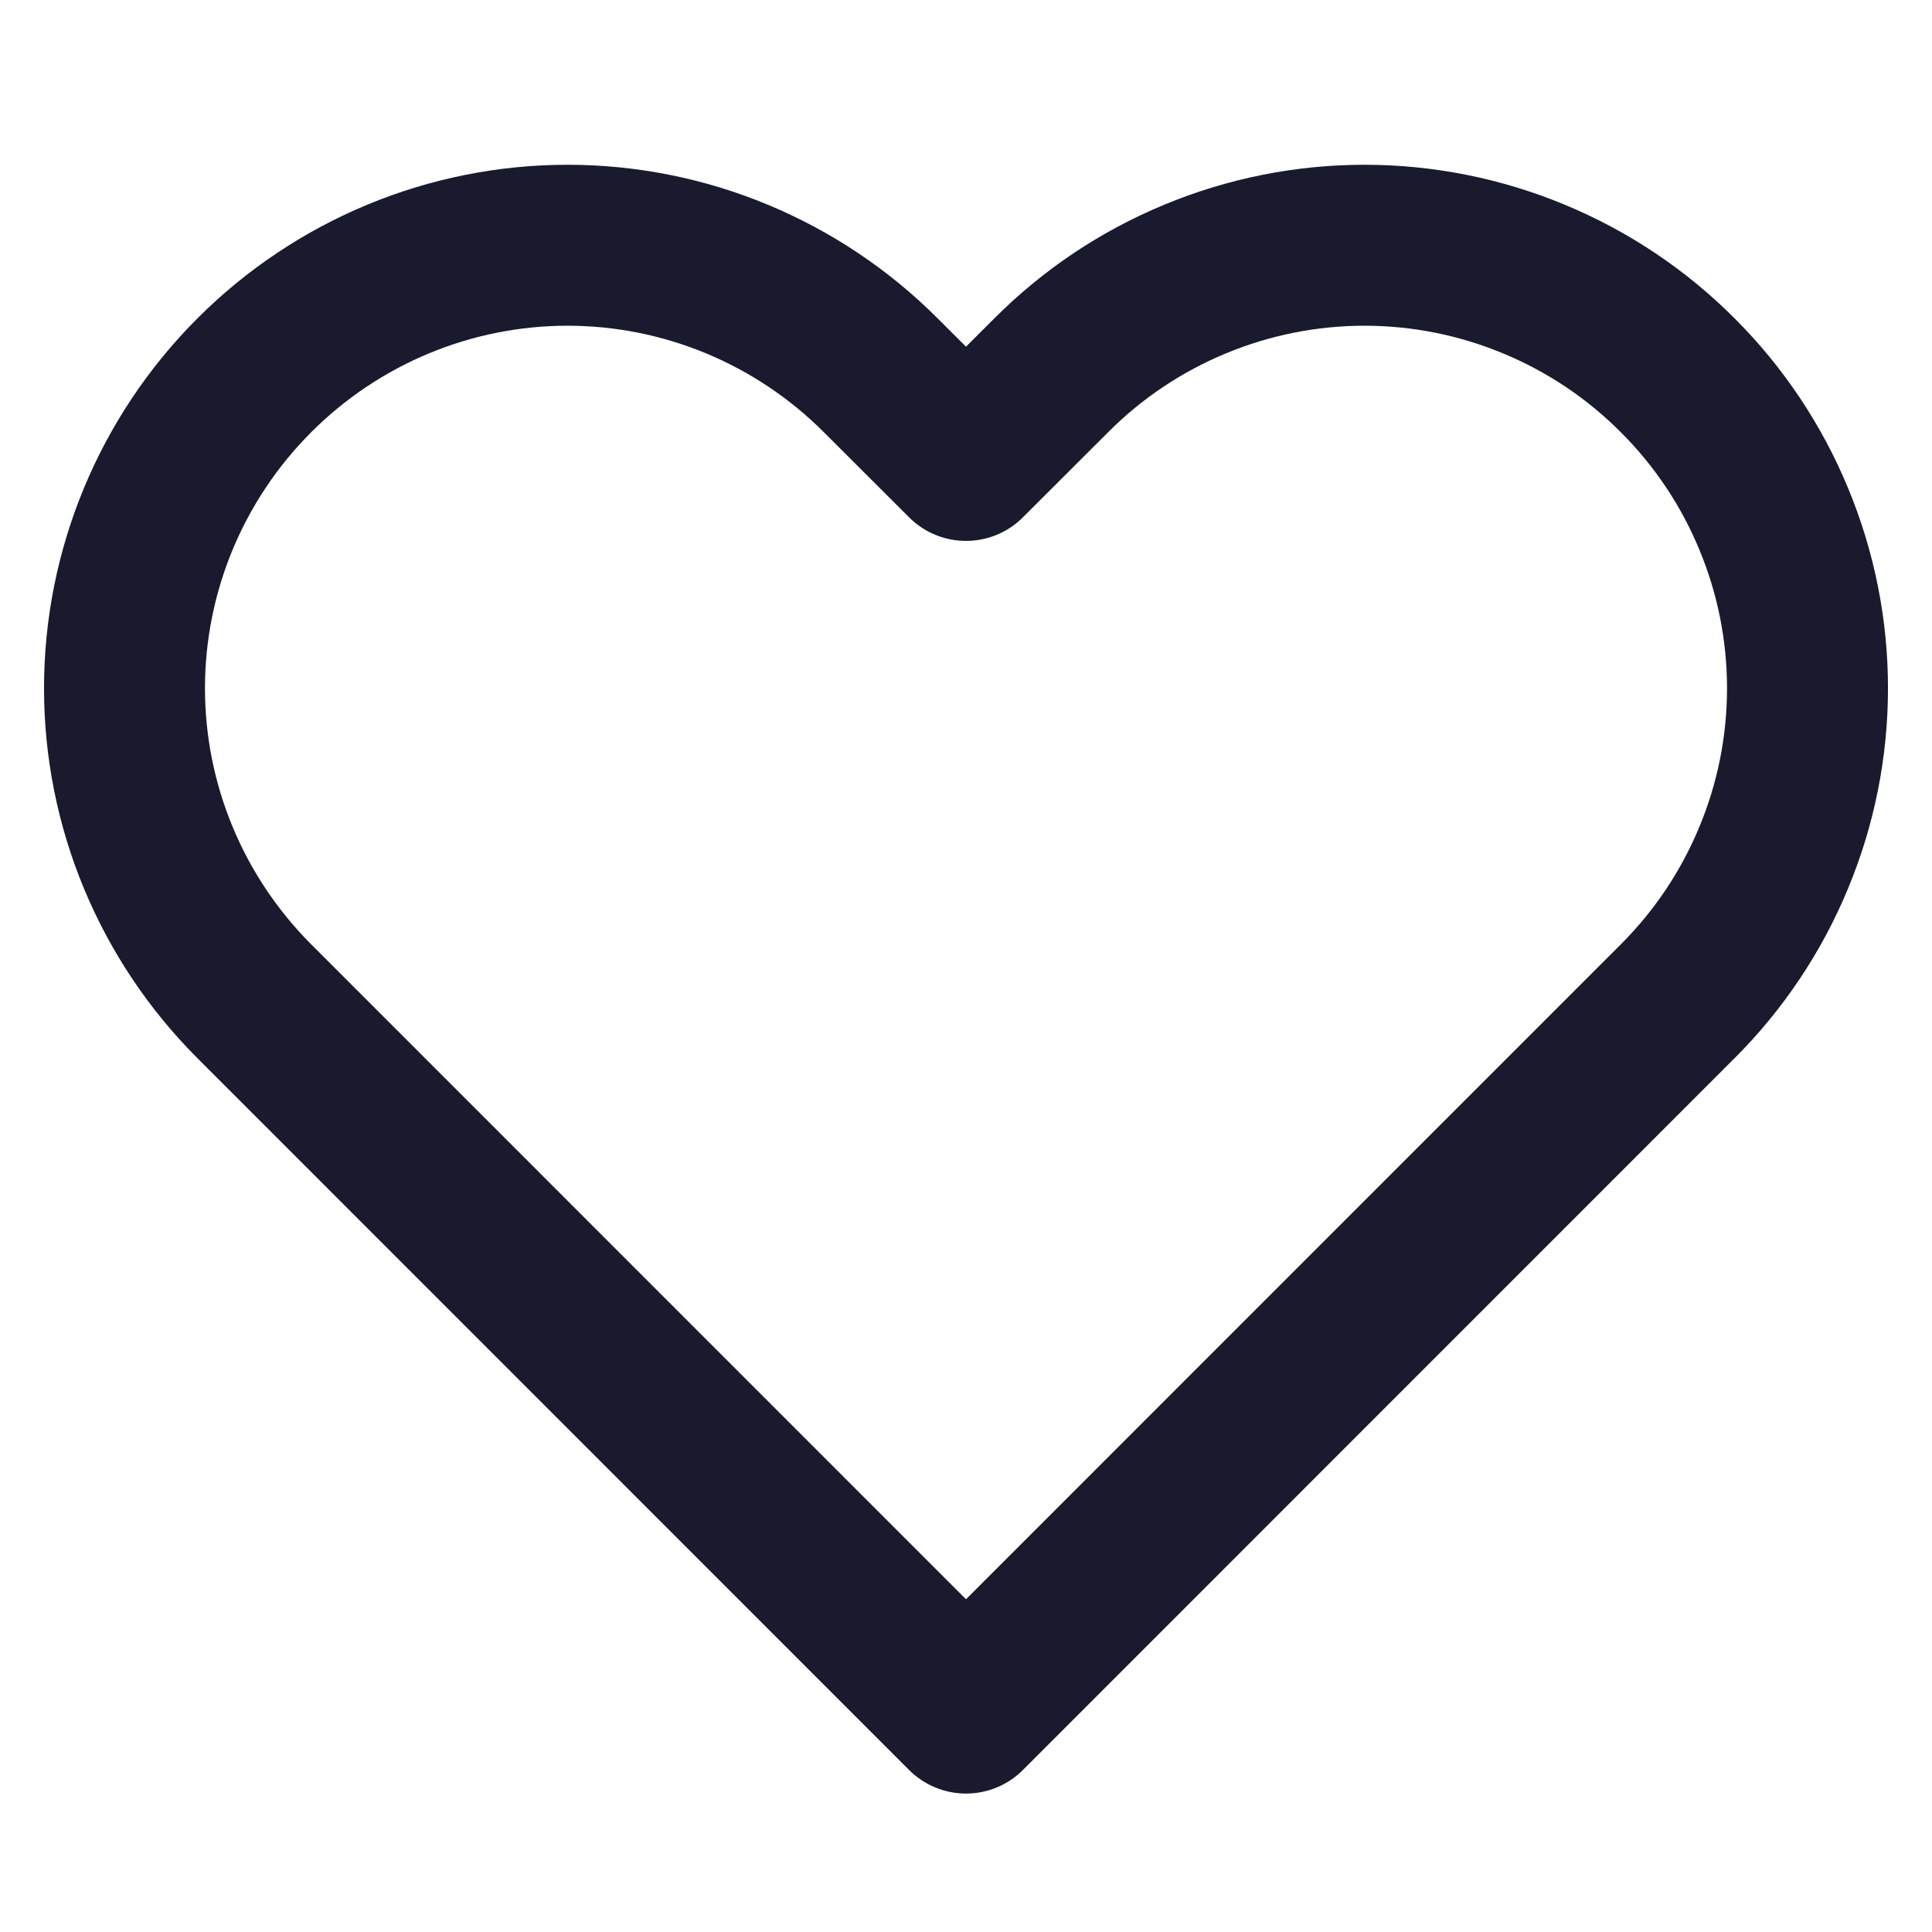
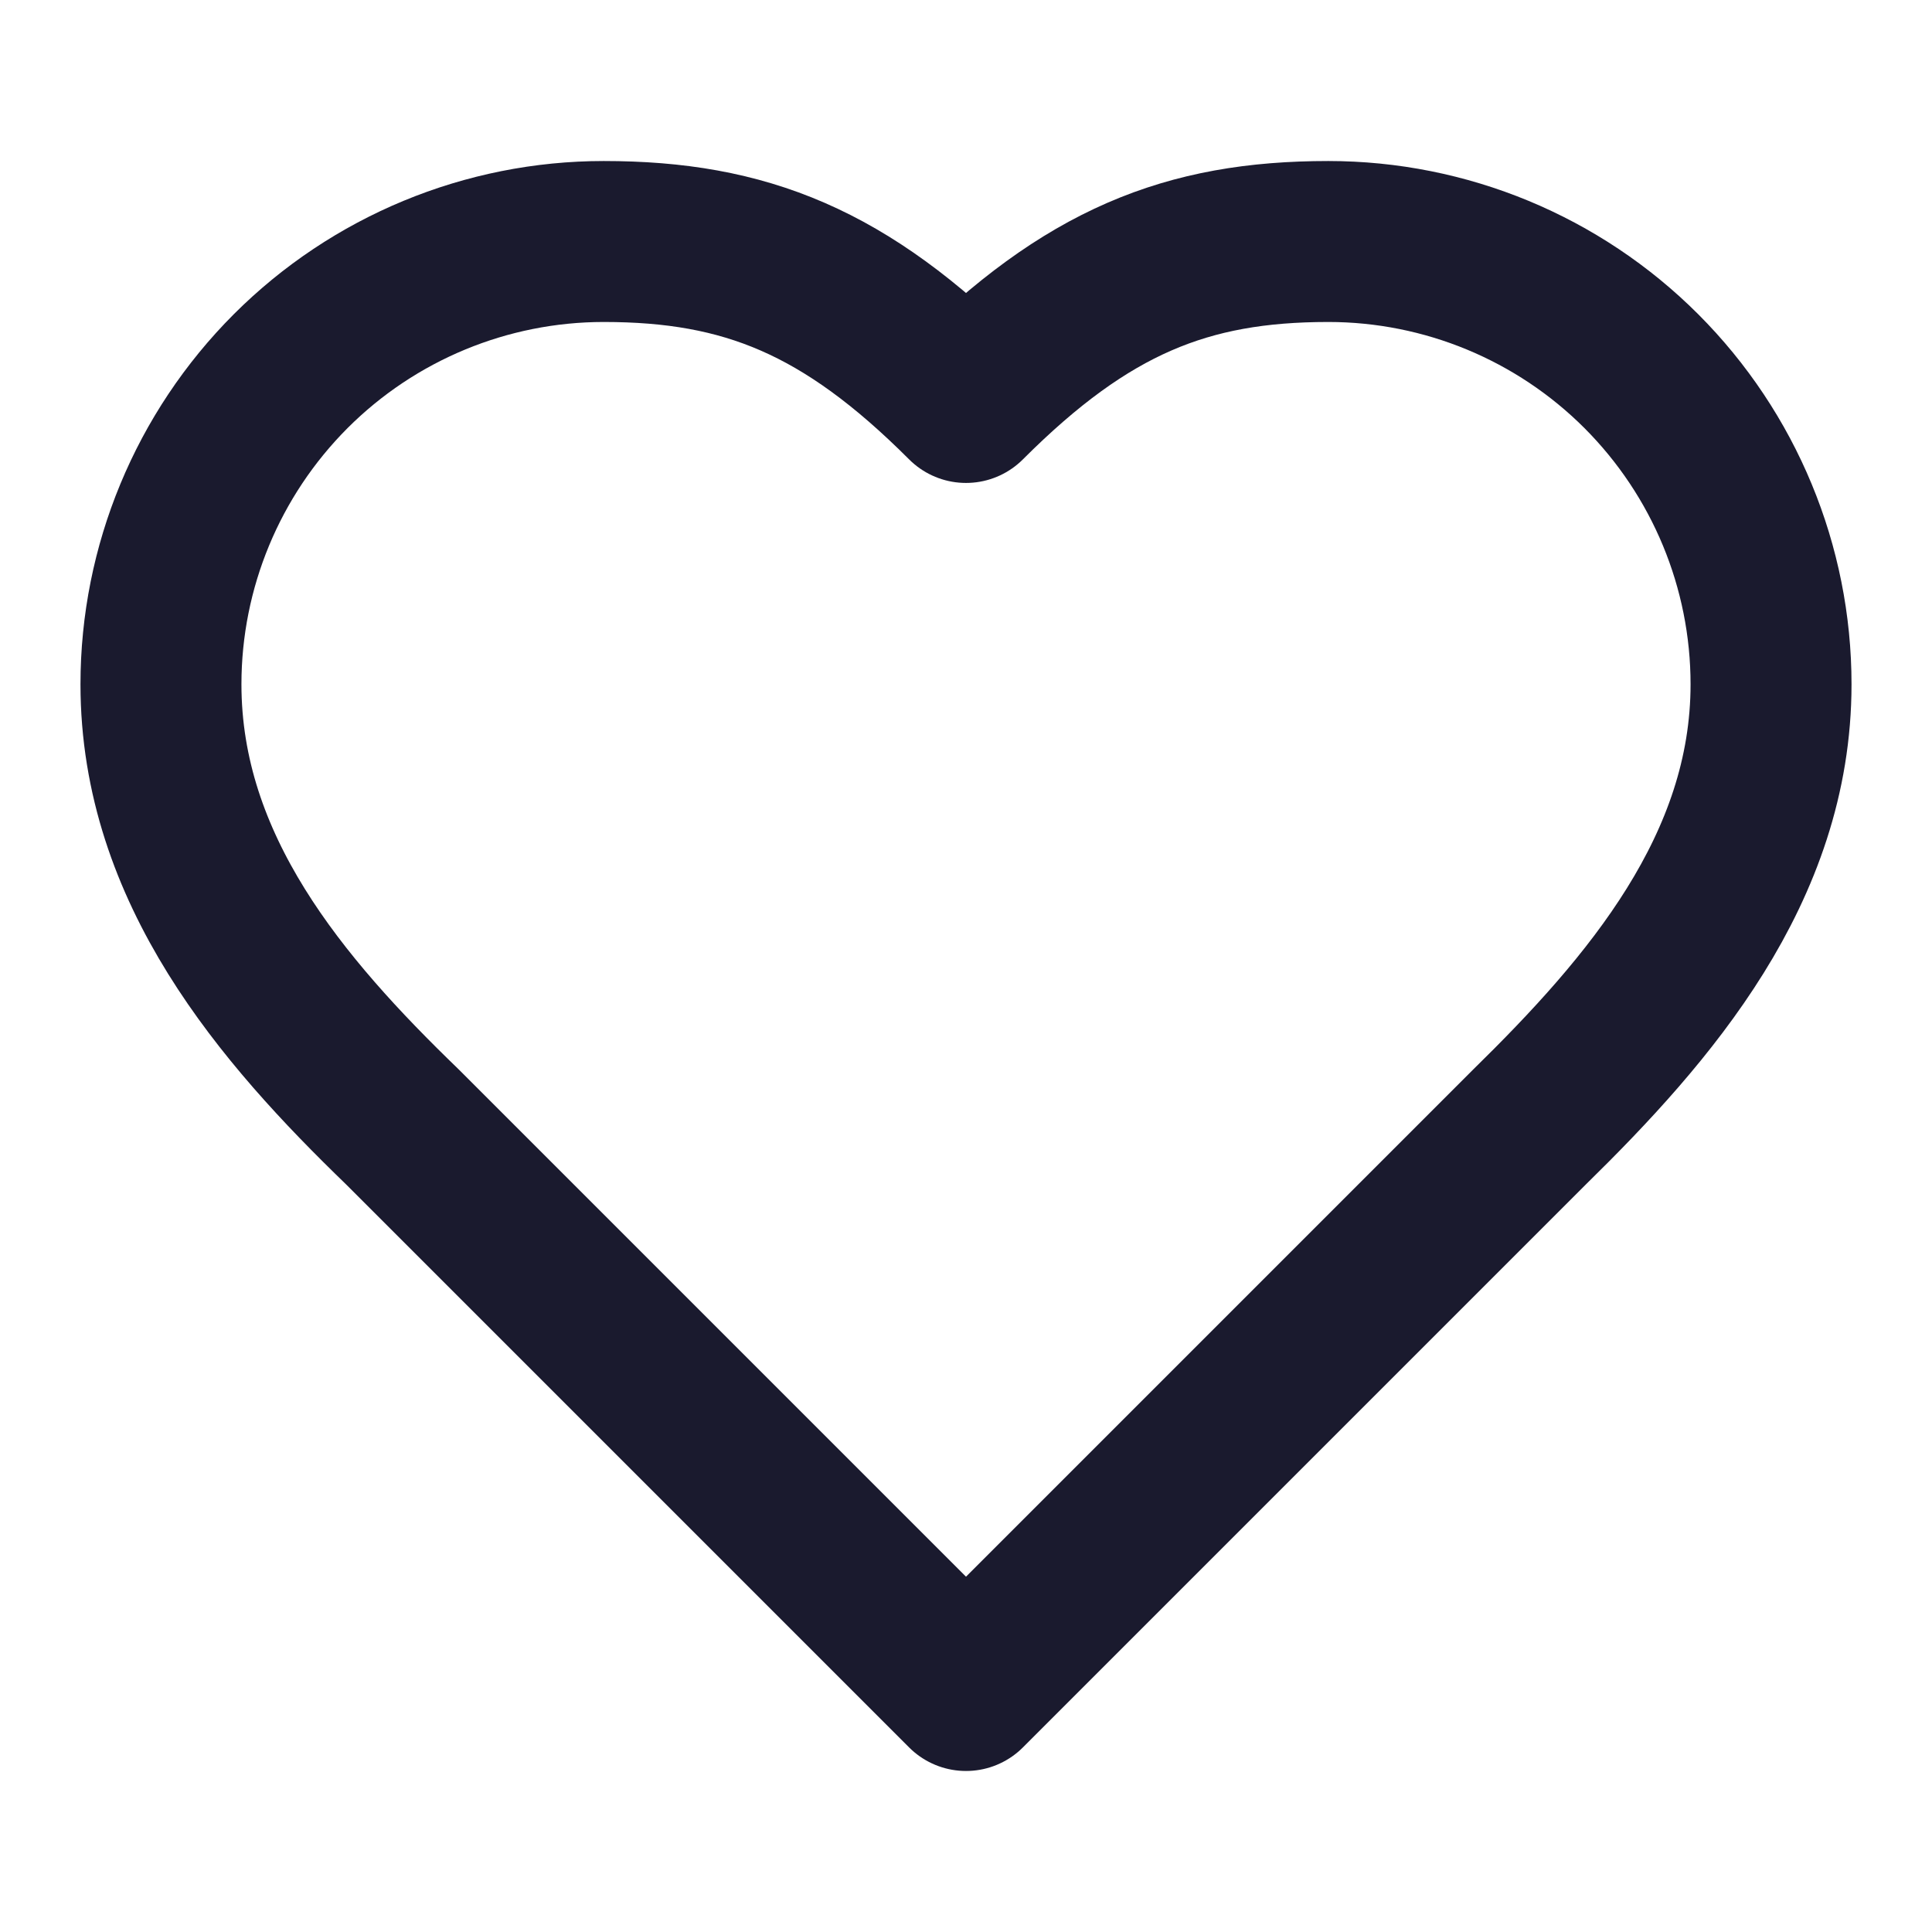
<svg xmlns="http://www.w3.org/2000/svg" width="16" height="16" viewBox="0 0 16 16" fill="none">
-   <path d="M13.893 3.107C13.553 2.766 13.148 2.495 12.703 2.311C12.258 2.126 11.781 2.031 11.3 2.031C10.819 2.031 10.342 2.126 9.897 2.311C9.452 2.495 9.047 2.766 8.707 3.107L8 3.813L7.293 3.107C6.605 2.419 5.673 2.031 4.7 2.031C3.727 2.031 2.795 2.419 2.107 3.107C1.419 3.795 1.031 4.727 1.031 5.7C1.031 6.673 1.419 7.605 2.107 8.293L8 14.187L13.893 8.293C14.234 7.953 14.505 7.548 14.689 7.103C14.874 6.658 14.969 6.182 14.969 5.7C14.969 5.218 14.874 4.742 14.689 4.297C14.505 3.852 14.234 3.447 13.893 3.107Z" stroke="#1A1A2E" stroke-width="1.333" stroke-linecap="round" stroke-linejoin="round" />
+   <path d="M12.667 9.333C13.66 8.36 14.667 7.193 14.667 5.667C14.667 4.694 14.28 3.762 13.593 3.074C12.905 2.386 11.973 2 11 2C9.827 2 9 2.333 8 3.333C7 2.333 6.173 2 5 2C4.028 2 3.095 2.386 2.407 3.074C1.72 3.762 1.333 4.694 1.333 5.667C1.333 7.2 2.333 8.367 3.333 9.333L8 14L12.667 9.333Z" stroke="#1A1A2E" stroke-width="1.333" stroke-linecap="round" stroke-linejoin="round" />
</svg>
